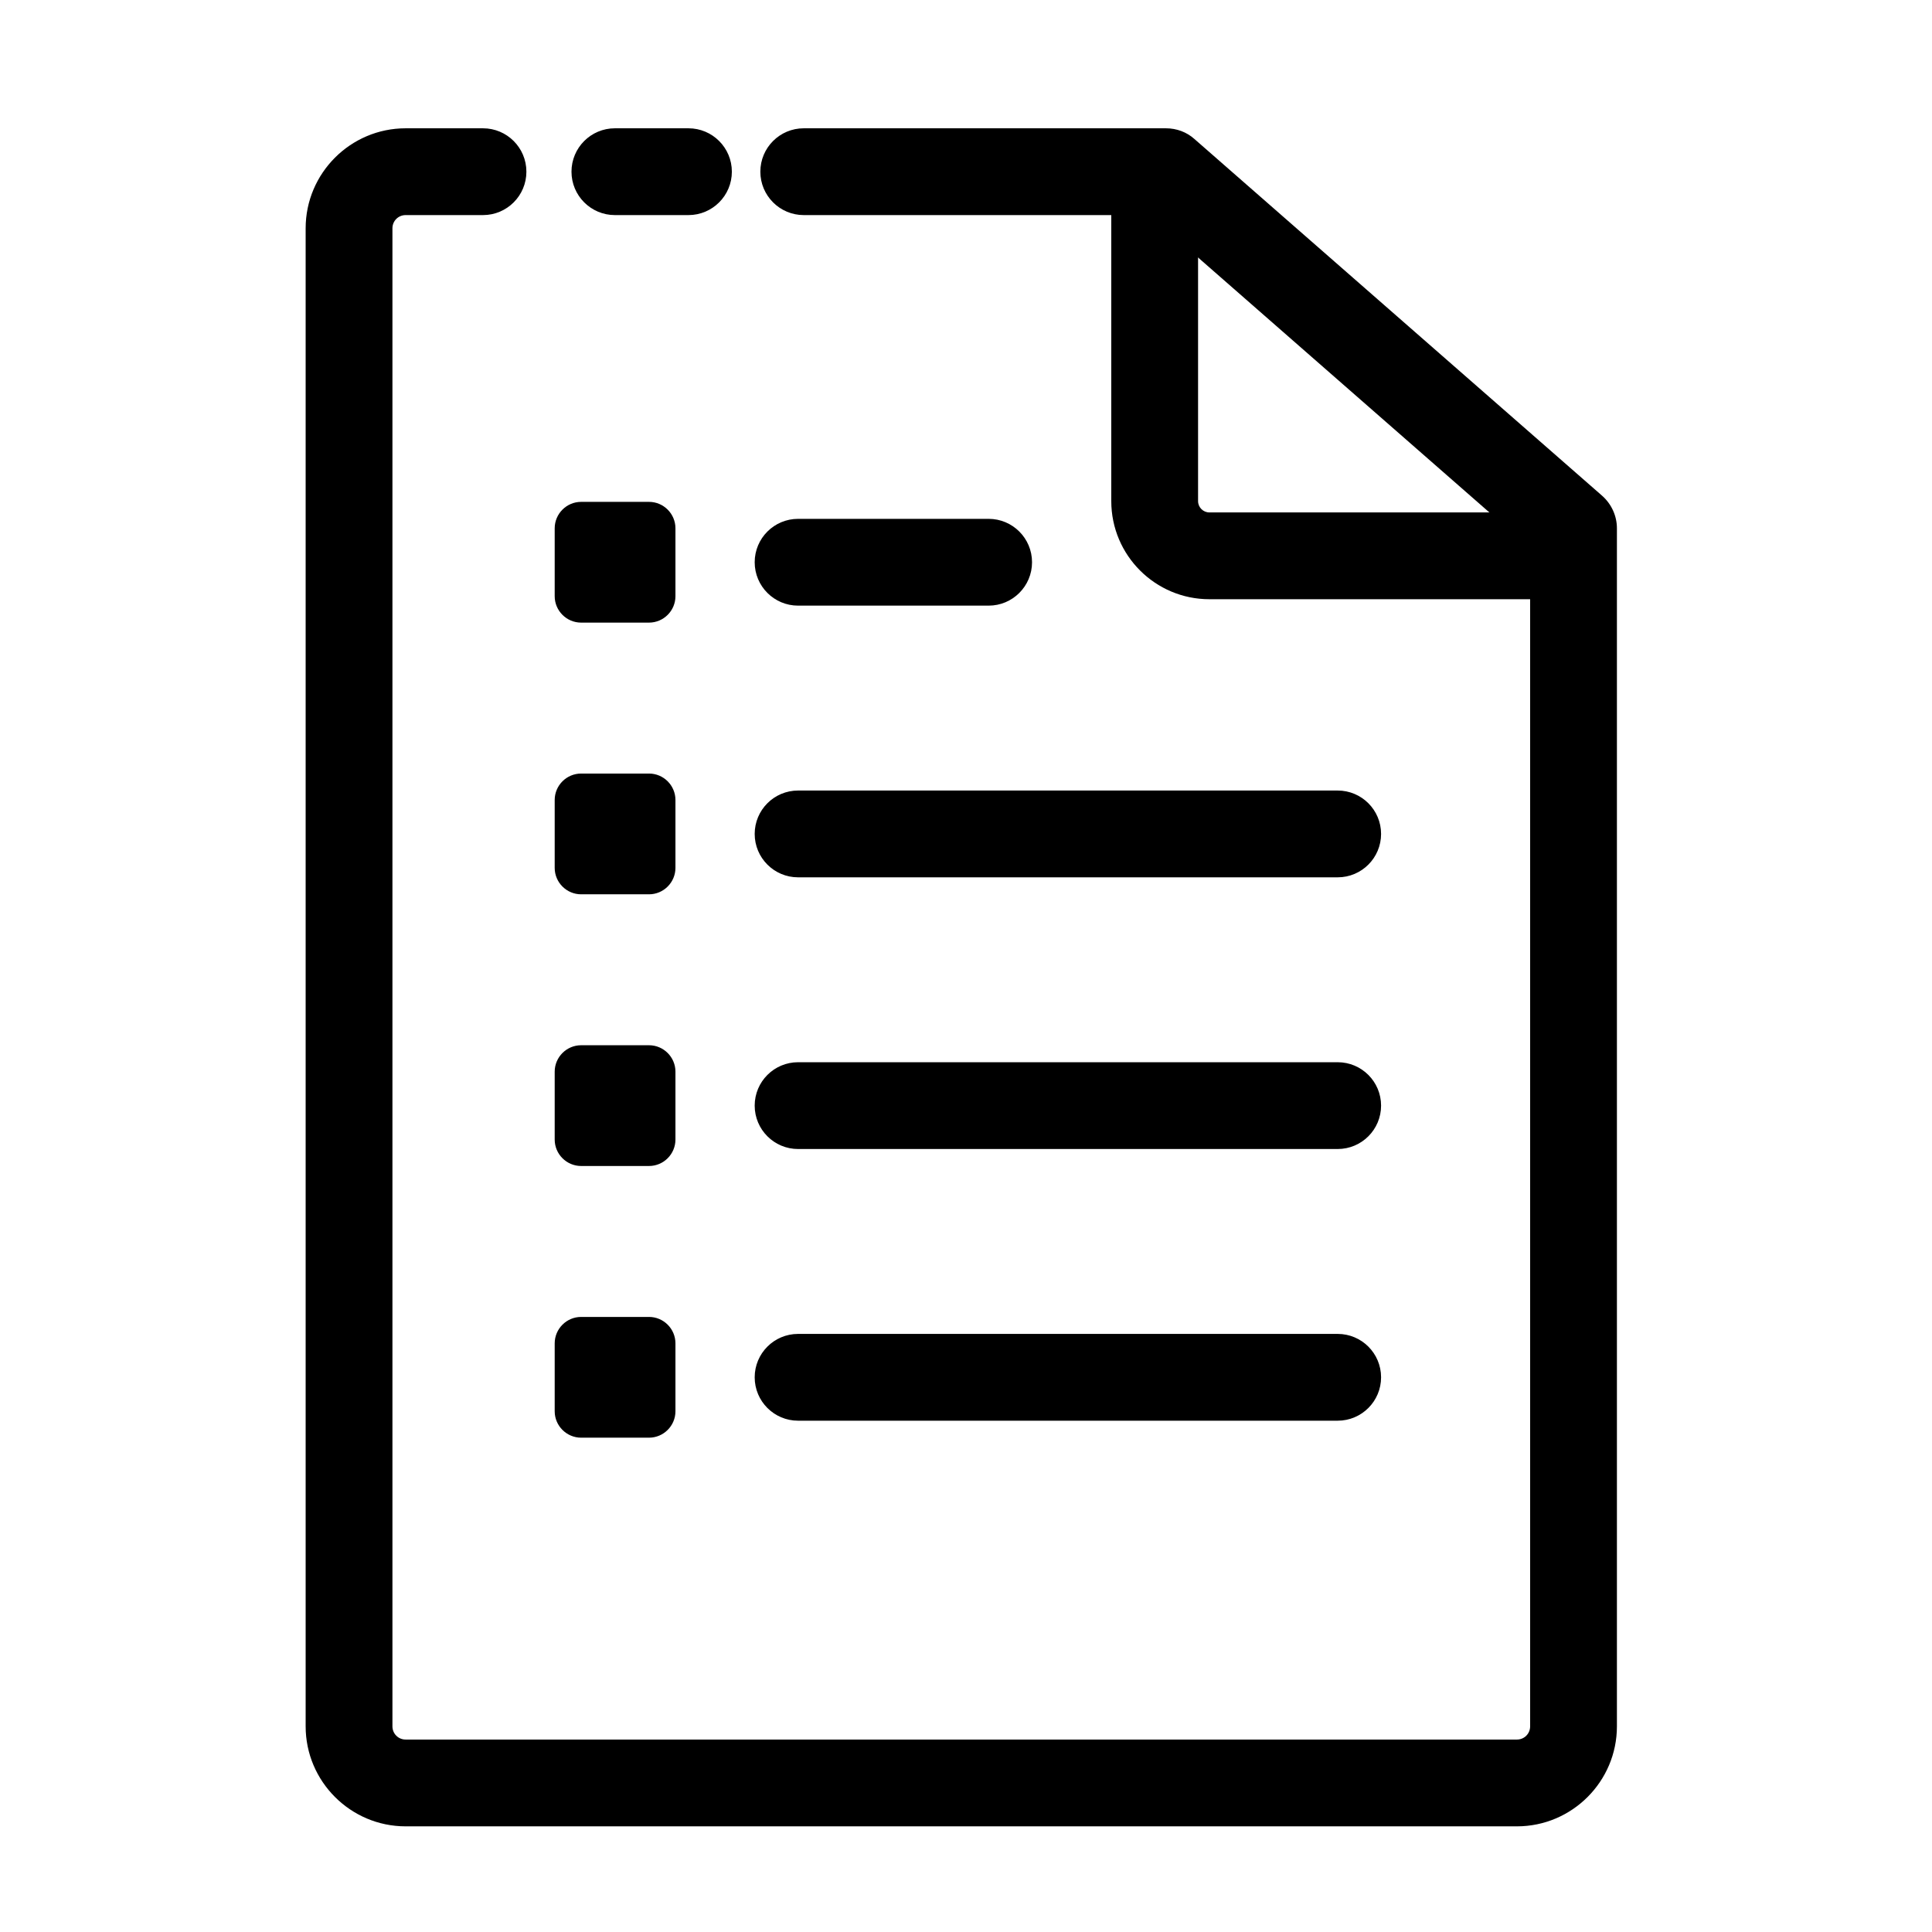
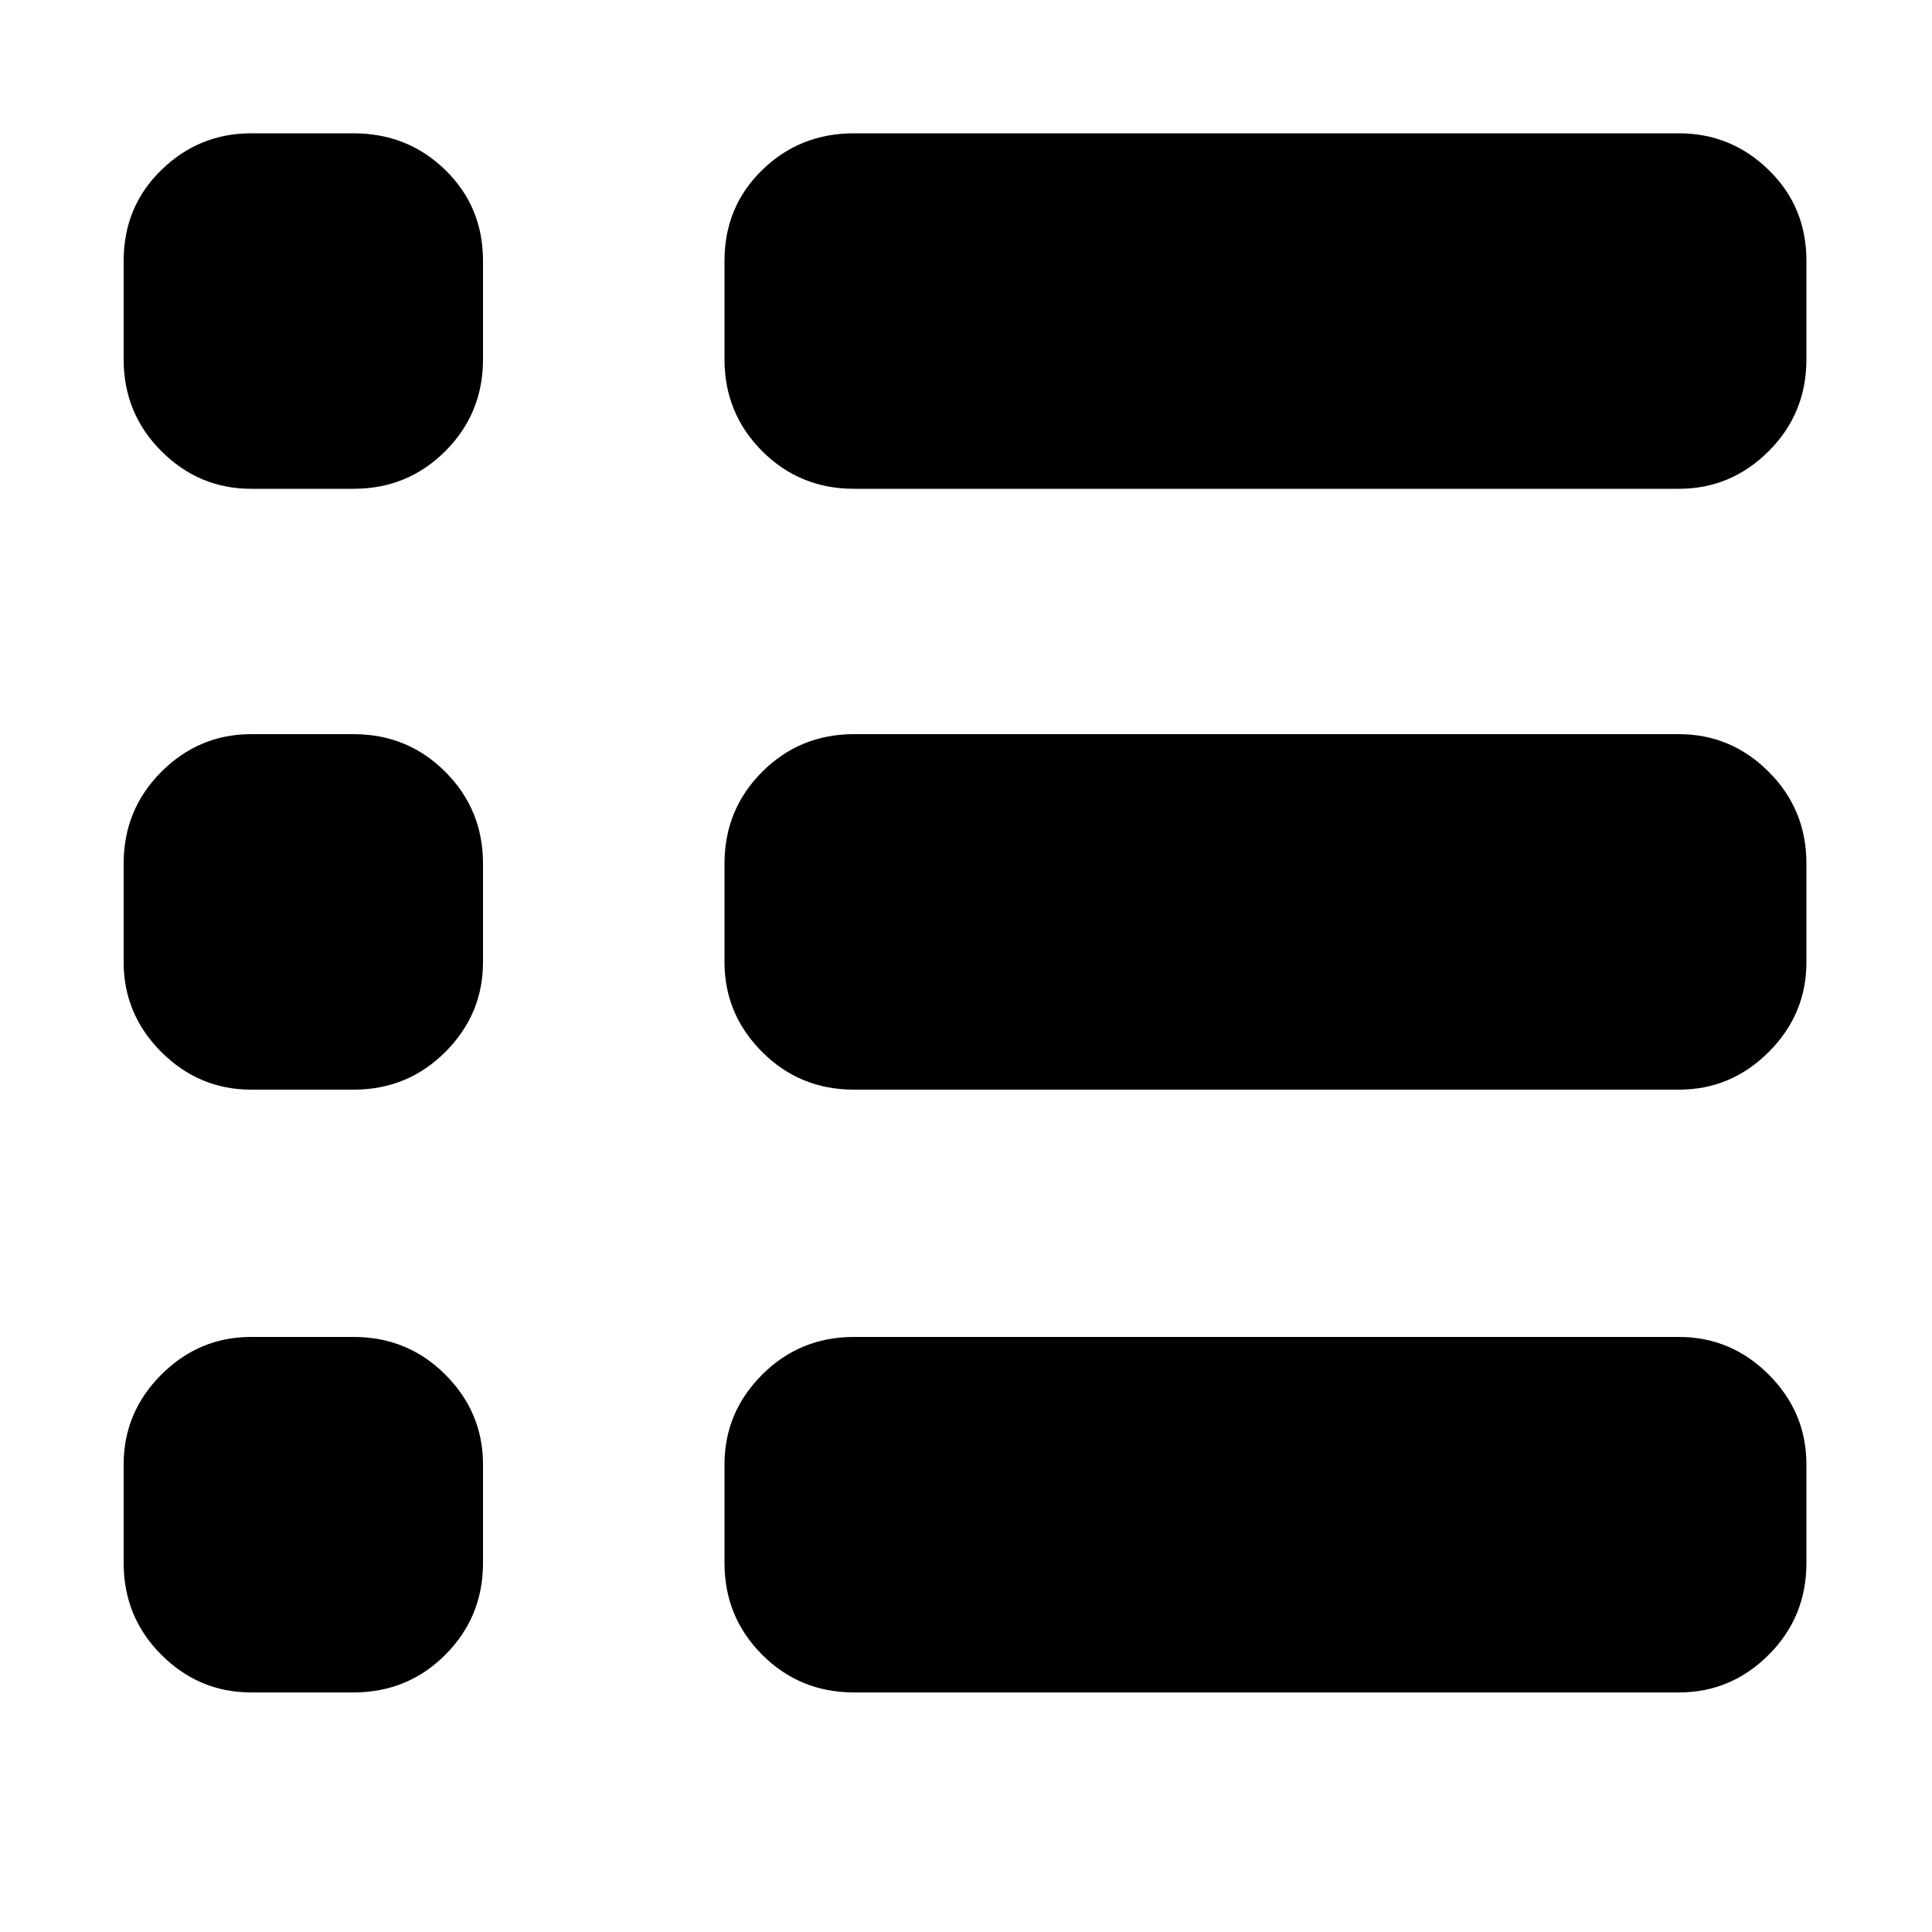
- <svg xmlns="http://www.w3.org/2000/svg" t="1520823984241" class="icon" style="" viewBox="0 0 1024 1024" version="1.1" p-id="2296" width="48" height="48">
+ <svg xmlns="http://www.w3.org/2000/svg" t="1521987006456" class="icon" style="" viewBox="0 0 1024 1024" version="1.1" p-id="3460" width="64" height="64">
  <defs>
    <style type="text/css" />
  </defs>
-   <path d="M841 317.6H641c-28.7 0-52-23.3-52-52V84h46v181.6c0 3.3 2.7 6 6 6h200v46z" fill="" p-id="2297" />
-   <path d="M804 968H215c-29.2 0-53-23.8-53-53V121c0-29.2 23.8-53 53-53h41c12.7 0 23 10.3 23 23s-10.3 23-23 23h-41c-3.9 0-7 3.1-7 7v794c0 3.9 3.1 7 7 7h589c3.9 0 7-3.1 7-7V290.5L609.3 114H426c-12.7 0-23-10.3-23-23s10.3-23 23-23h192c5.6 0 11 2 15.1 5.7l216 189c5 4.4 7.9 10.7 7.9 17.3v635c0 29.2-23.8 53-53 53zM364.9 114h-39c-12.7 0-23-10.3-23-23s10.3-23 23-23h39c12.7 0 23 10.3 23 23s-10.3 23-23 23z" fill="" p-id="2298" />
-   <path d="M308 266h36c7.7 0 14 6.3 14 14v36c0 7.7-6.3 14-14 14h-36c-7.7 0-14-6.3-14-14v-36c0-7.7 6.3-14 14-14zM423 275h101c12.7 0 23 10.3 23 23s-10.3 23-23 23H423c-12.7 0-23-10.3-23-23s10.3-23 23-23zM308 410h36c7.7 0 14 6.3 14 14v36c0 7.7-6.3 14-14 14h-36c-7.7 0-14-6.3-14-14v-36c0-7.7 6.3-14 14-14zM423 419h286c12.7 0 23 10.3 23 23s-10.3 23-23 23H423c-12.7 0-23-10.3-23-23s10.3-23 23-23z" fill="" p-id="2299" />
-   <path d="M308 554h36c7.7 0 14 6.3 14 14v36c0 7.7-6.3 14-14 14h-36c-7.7 0-14-6.3-14-14v-36c0-7.7 6.3-14 14-14zM423 563h286c12.7 0 23 10.3 23 23s-10.3 23-23 23H423c-12.7 0-23-10.3-23-23s10.3-23 23-23z" fill="" p-id="2300" />
-   <path d="M308 698h36c7.7 0 14 6.3 14 14v36c0 7.7-6.3 14-14 14h-36c-7.7 0-14-6.3-14-14v-36c0-7.7 6.3-14 14-14zM423 707h286c12.7 0 23 10.3 23 23s-10.3 23-23 23H423c-12.7 0-23-10.3-23-23s10.3-23 23-23z" fill="" p-id="2301" />
+   <path d="M187.392 70.656q28.672 0 48.64 19.456t19.968 48.128l0 52.224q0 28.672-19.968 48.64t-48.64 19.968l-54.272 0q-27.648 0-47.616-19.968t-19.968-48.64l0-52.224q0-28.672 19.968-48.128t47.616-19.456l54.272 0zM889.856 70.656q27.648 0 47.616 19.456t19.968 48.128l0 52.224q0 28.672-19.968 48.64t-47.616 19.968l-437.248 0q-28.672 0-48.64-19.968t-19.968-48.64l0-52.224q0-28.672 19.968-48.128t48.64-19.456l437.248 0zM187.392 389.12q28.672 0 48.64 19.968t19.968 48.64l0 52.224q0 27.648-19.968 47.616t-48.64 19.968l-54.272 0q-27.648 0-47.616-19.968t-19.968-47.616l0-52.224q0-28.672 19.968-48.64t47.616-19.968l54.272 0zM889.856 389.12q27.648 0 47.616 19.968t19.968 48.64l0 52.224q0 27.648-19.968 47.616t-47.616 19.968l-437.248 0q-28.672 0-48.64-19.968t-19.968-47.616l0-52.224q0-28.672 19.968-48.64t48.64-19.968l437.248 0zM187.392 708.608q28.672 0 48.64 19.968t19.968 47.616l0 52.224q0 28.672-19.968 48.64t-48.64 19.968l-54.272 0q-27.648 0-47.616-19.968t-19.968-48.64l0-52.224q0-27.648 19.968-47.616t47.616-19.968l54.272 0zM889.856 708.608q27.648 0 47.616 19.968t19.968 47.616l0 52.224q0 28.672-19.968 48.64t-47.616 19.968l-437.248 0q-28.672 0-48.64-19.968t-19.968-48.64l0-52.224q0-27.648 19.968-47.616t48.64-19.968l437.248 0z" p-id="3461" />
</svg>
